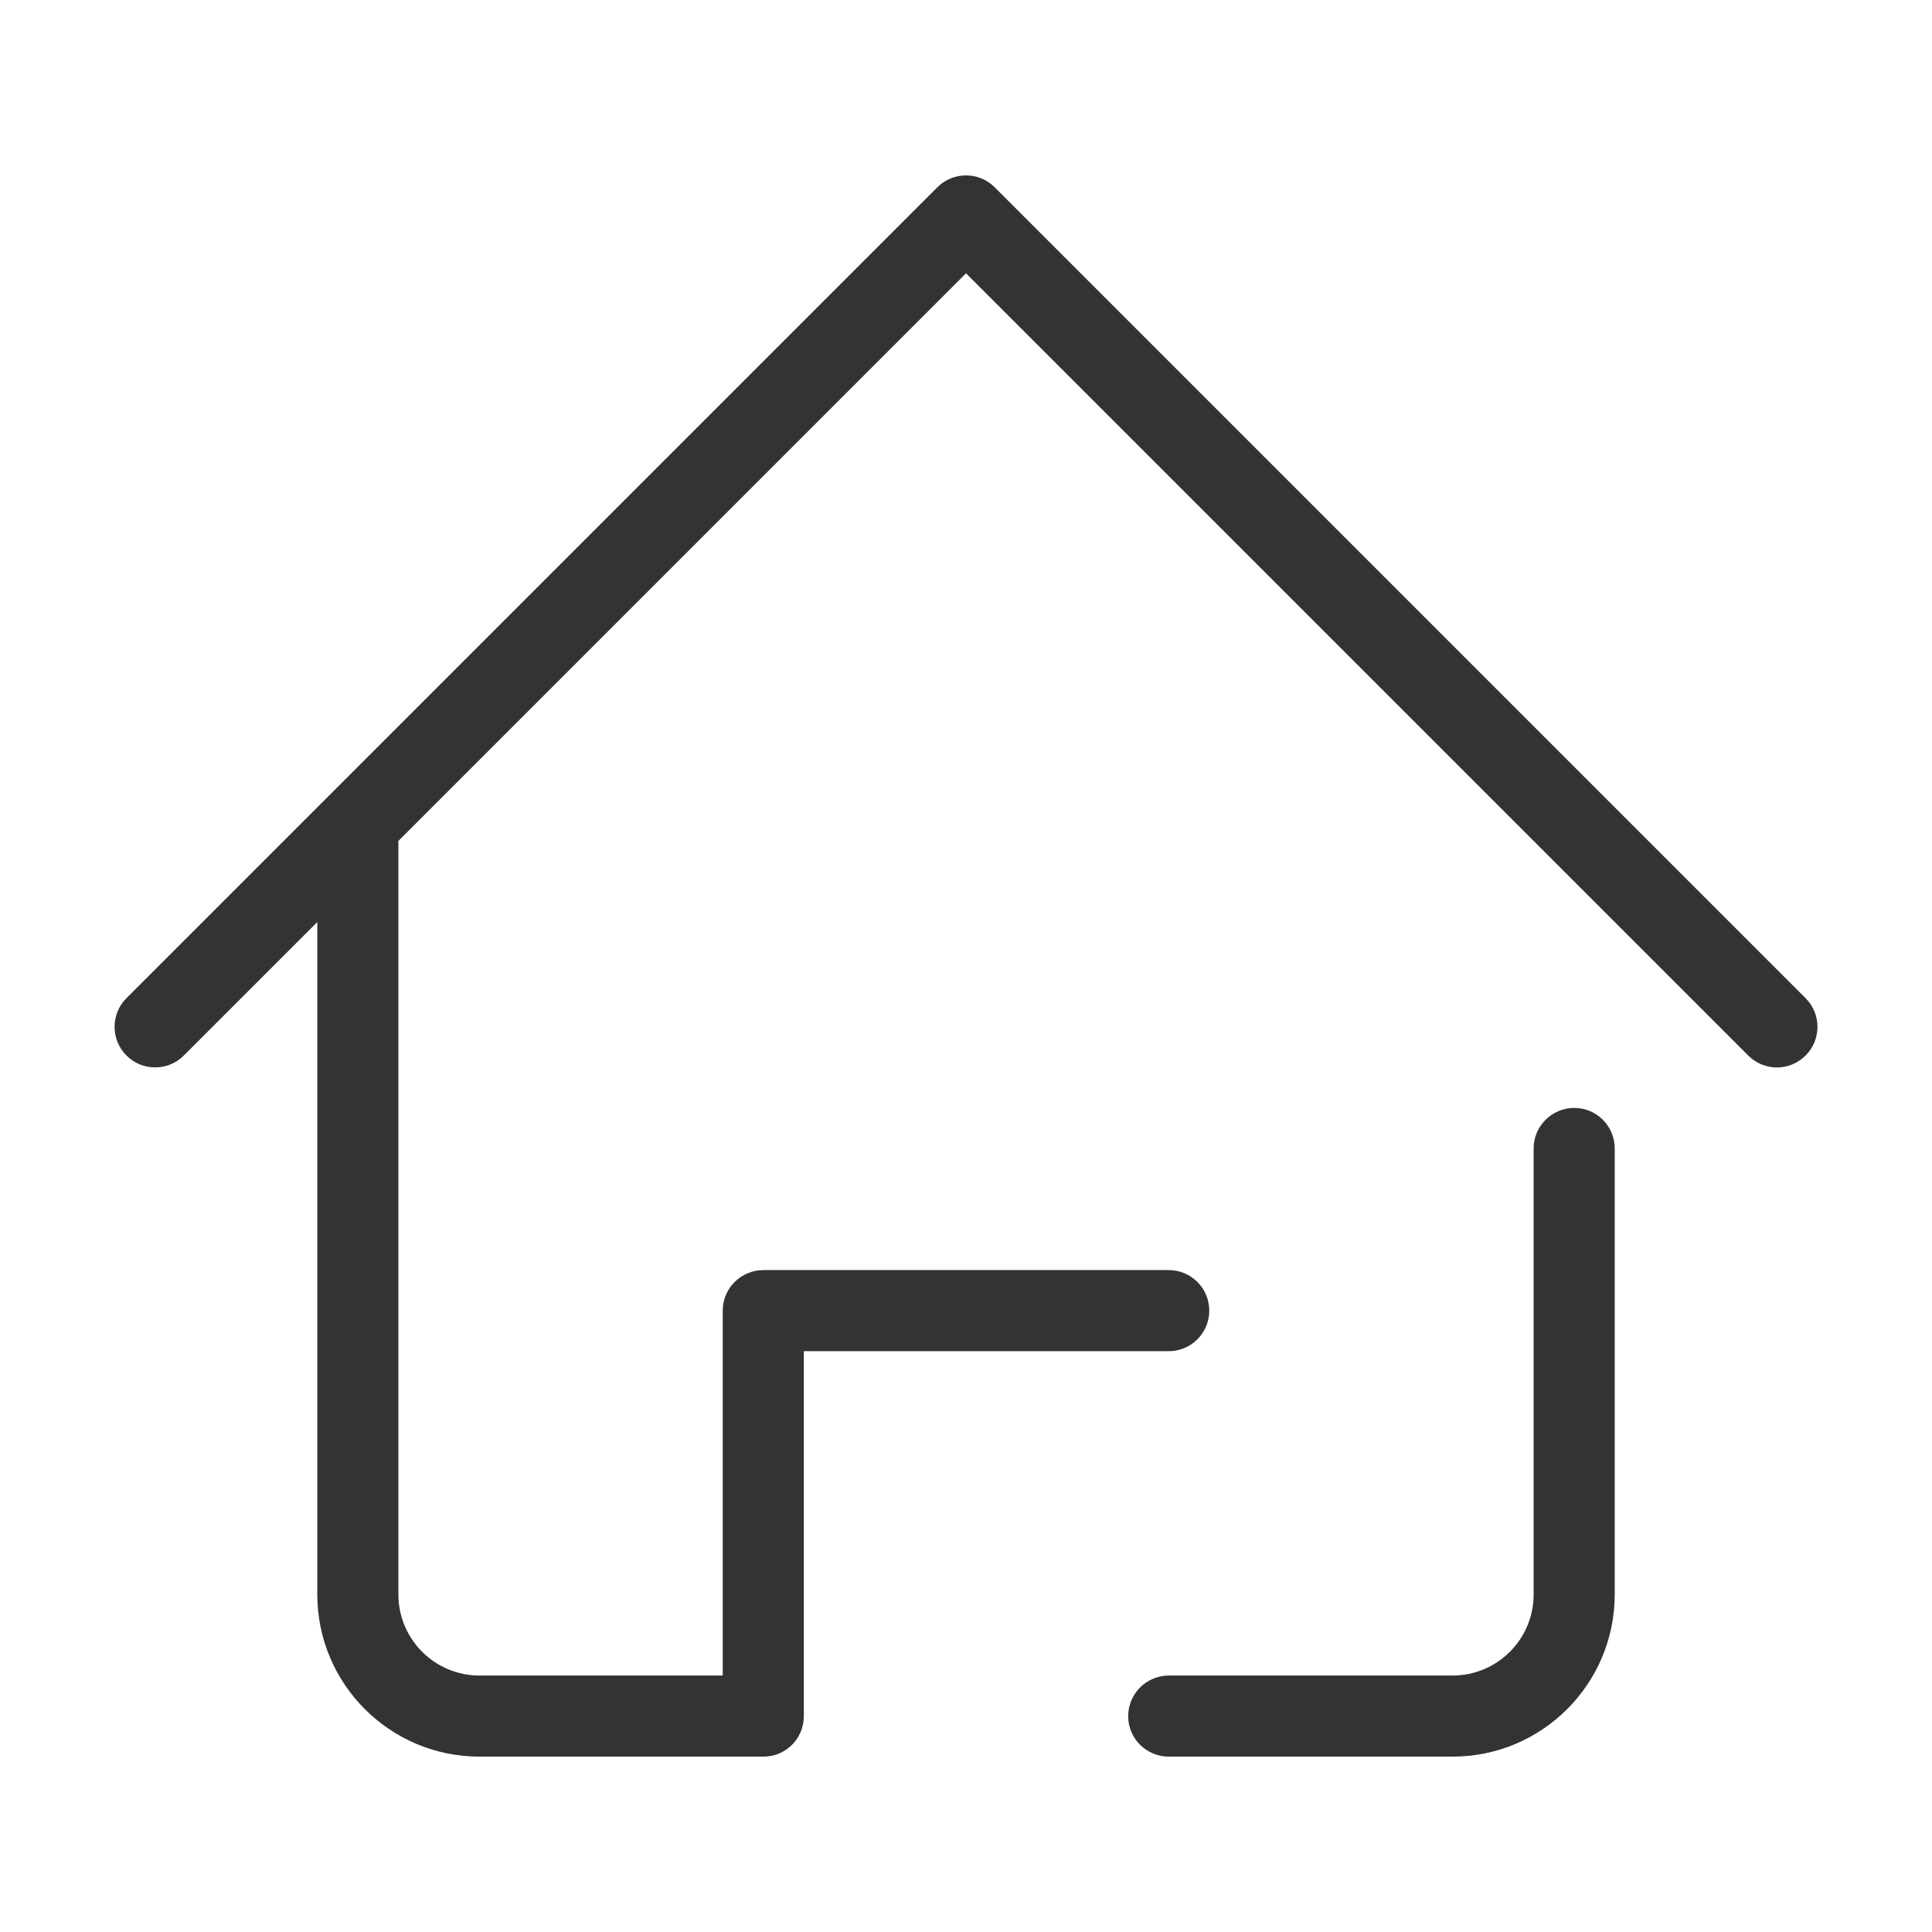
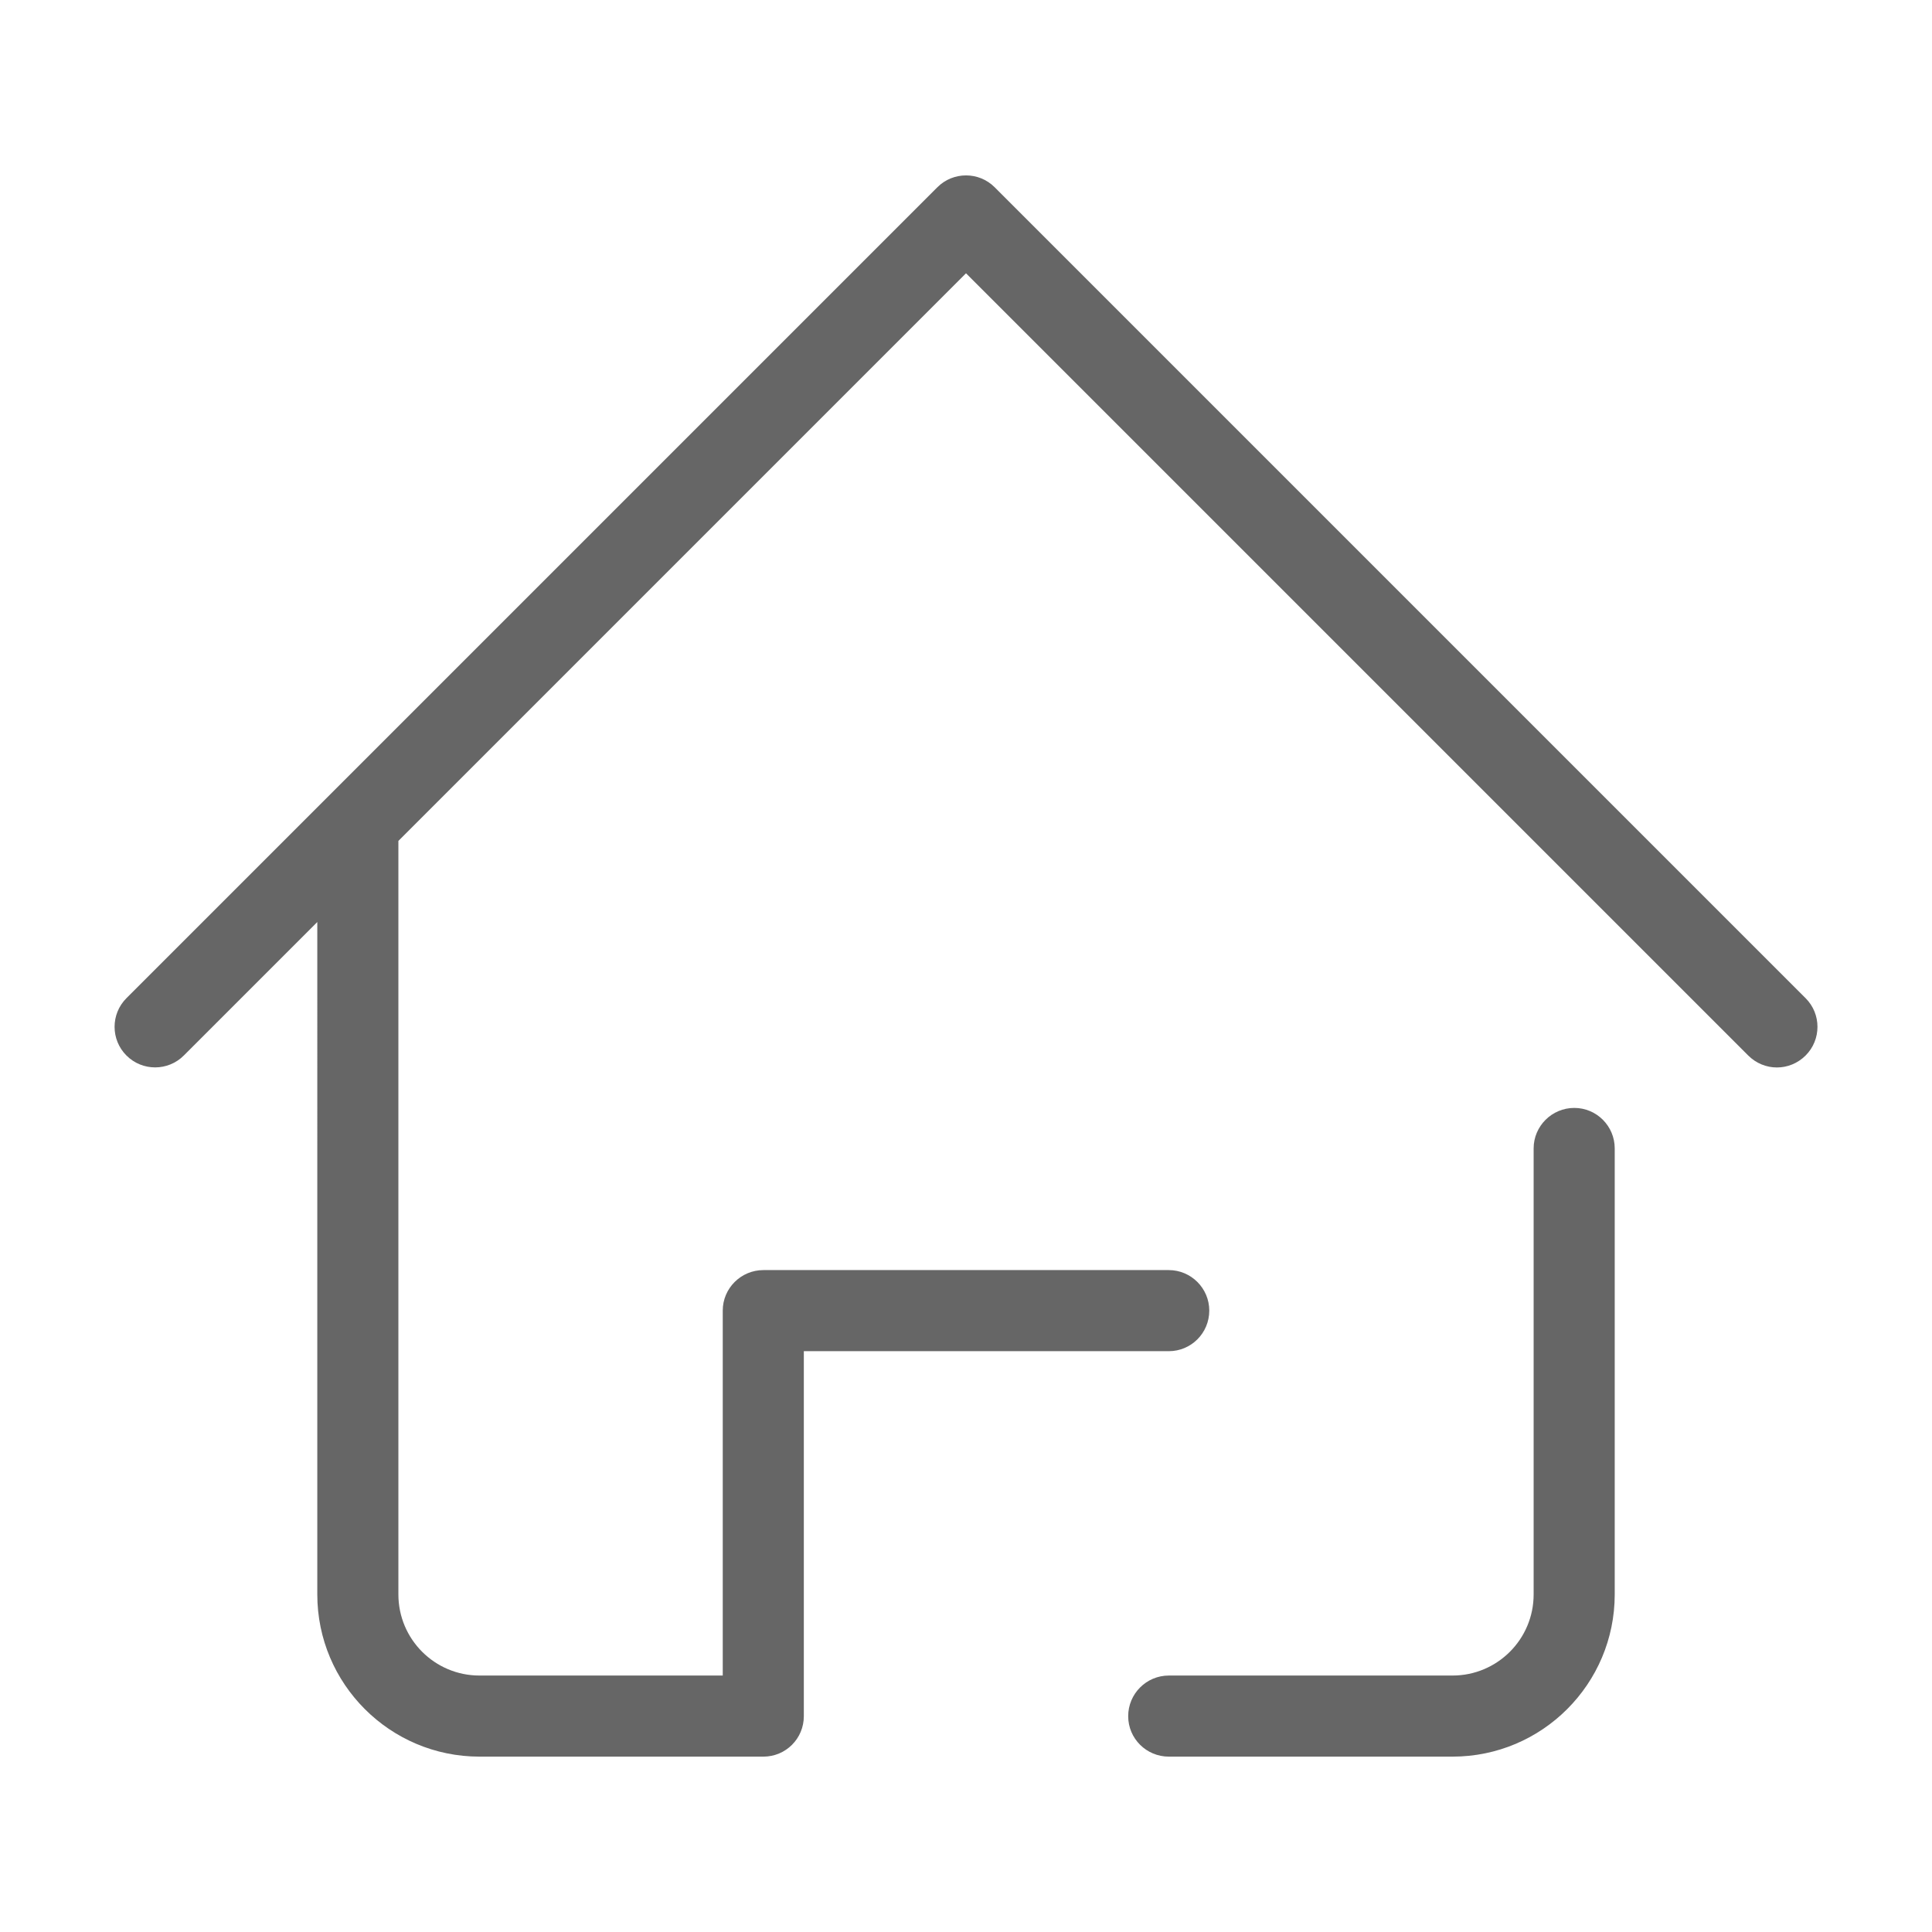
<svg xmlns="http://www.w3.org/2000/svg" class="icon" width="200px" height="200.00px" viewBox="0 0 1024 1024" version="1.1">
-   <path fill="#333333" d="M956.999 559.445c-4.205 4.189-9.658 6.332-15.205 6.332-5.532 0-10.984-2.143-15.19-6.332L512.005 144.846 97.421 559.445c-8.362 8.394-22.033 8.394-30.395 0-8.394-8.362-8.394-22.033 0-30.395l429.789-429.789c8.362-8.394 22.033-8.394 30.395 0l429.789 429.789C965.393 537.412 965.393 551.082 956.999 559.445L956.999 559.445zM769.878 931.049 619.5 931.049c-11.88 0-21.538-9.562-21.538-21.441s9.658-21.538 21.538-21.538L769.878 888.07c23.728 0 42.979-19.251 42.979-42.979L812.857 608.676c0-11.8 9.658-21.458 21.538-21.458s21.441 9.658 21.441 21.458l0 236.415C855.835 892.531 817.317 931.049 769.878 931.049L769.878 931.049zM619.5 716.155 426.047 716.155l0 193.453c0 11.88-9.562 21.441-21.441 21.441L254.131 931.049c-47.424 0-85.958-38.518-85.958-85.958L168.174 436.84c0-11.88 9.658-21.538 21.538-21.538 11.8 0 21.441 9.658 21.441 21.538l0 408.251c0 23.728 19.267 42.979 42.979 42.979l128.937 0L383.068 694.634c0-11.8 9.658-21.458 21.538-21.458l214.894 0c11.8 0 21.441 9.658 21.441 21.458C640.941 706.593 631.3 716.155 619.5 716.155L619.5 716.155z" />
+   <path fill="#666666" d="M956.999 559.445c-4.205 4.189-9.658 6.332-15.205 6.332-5.532 0-10.984-2.143-15.19-6.332L512.005 144.846 97.421 559.445c-8.362 8.394-22.033 8.394-30.395 0-8.394-8.362-8.394-22.033 0-30.395l429.789-429.789c8.362-8.394 22.033-8.394 30.395 0l429.789 429.789C965.393 537.412 965.393 551.082 956.999 559.445L956.999 559.445zM769.878 931.049 619.5 931.049c-11.88 0-21.538-9.562-21.538-21.441s9.658-21.538 21.538-21.538L769.878 888.07c23.728 0 42.979-19.251 42.979-42.979L812.857 608.676c0-11.8 9.658-21.458 21.538-21.458s21.441 9.658 21.441 21.458l0 236.415C855.835 892.531 817.317 931.049 769.878 931.049L769.878 931.049zM619.5 716.155 426.047 716.155l0 193.453c0 11.88-9.562 21.441-21.441 21.441L254.131 931.049c-47.424 0-85.958-38.518-85.958-85.958L168.174 436.84c0-11.88 9.658-21.538 21.538-21.538 11.8 0 21.441 9.658 21.441 21.538l0 408.251c0 23.728 19.267 42.979 42.979 42.979l128.937 0L383.068 694.634c0-11.8 9.658-21.458 21.538-21.458l214.894 0c11.8 0 21.441 9.658 21.441 21.458C640.941 706.593 631.3 716.155 619.5 716.155L619.5 716.155z" />
</svg>
